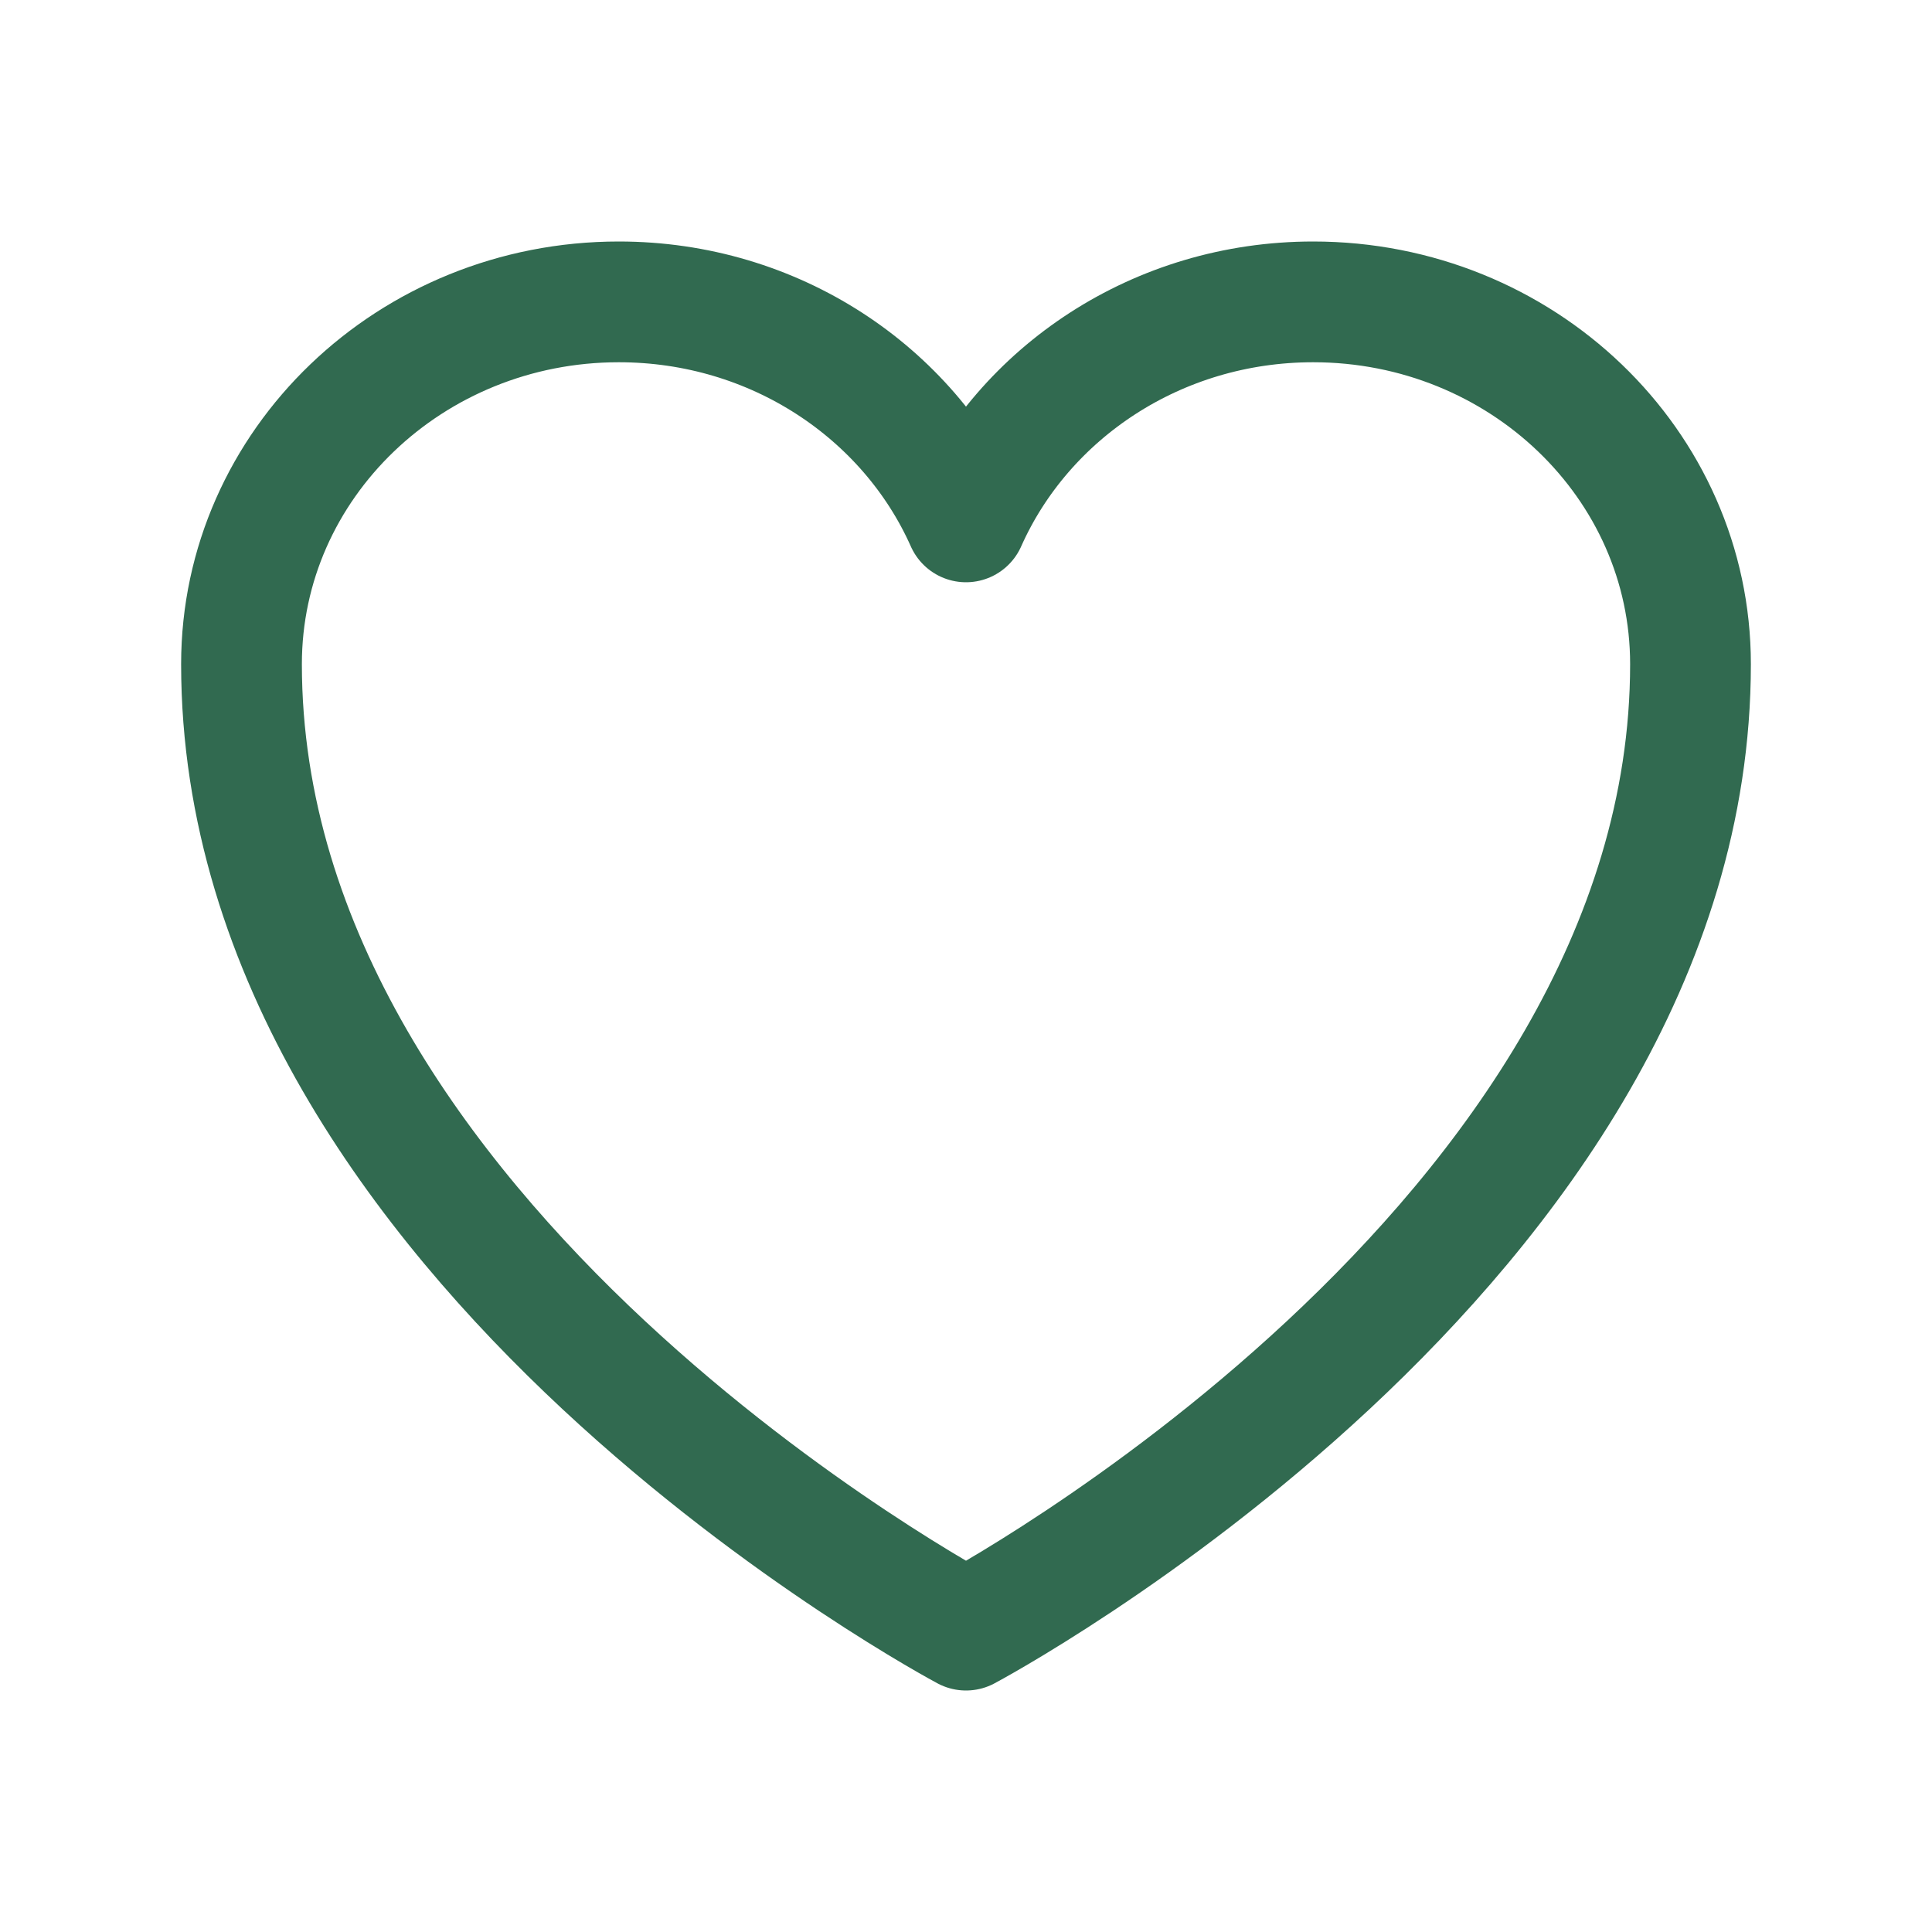
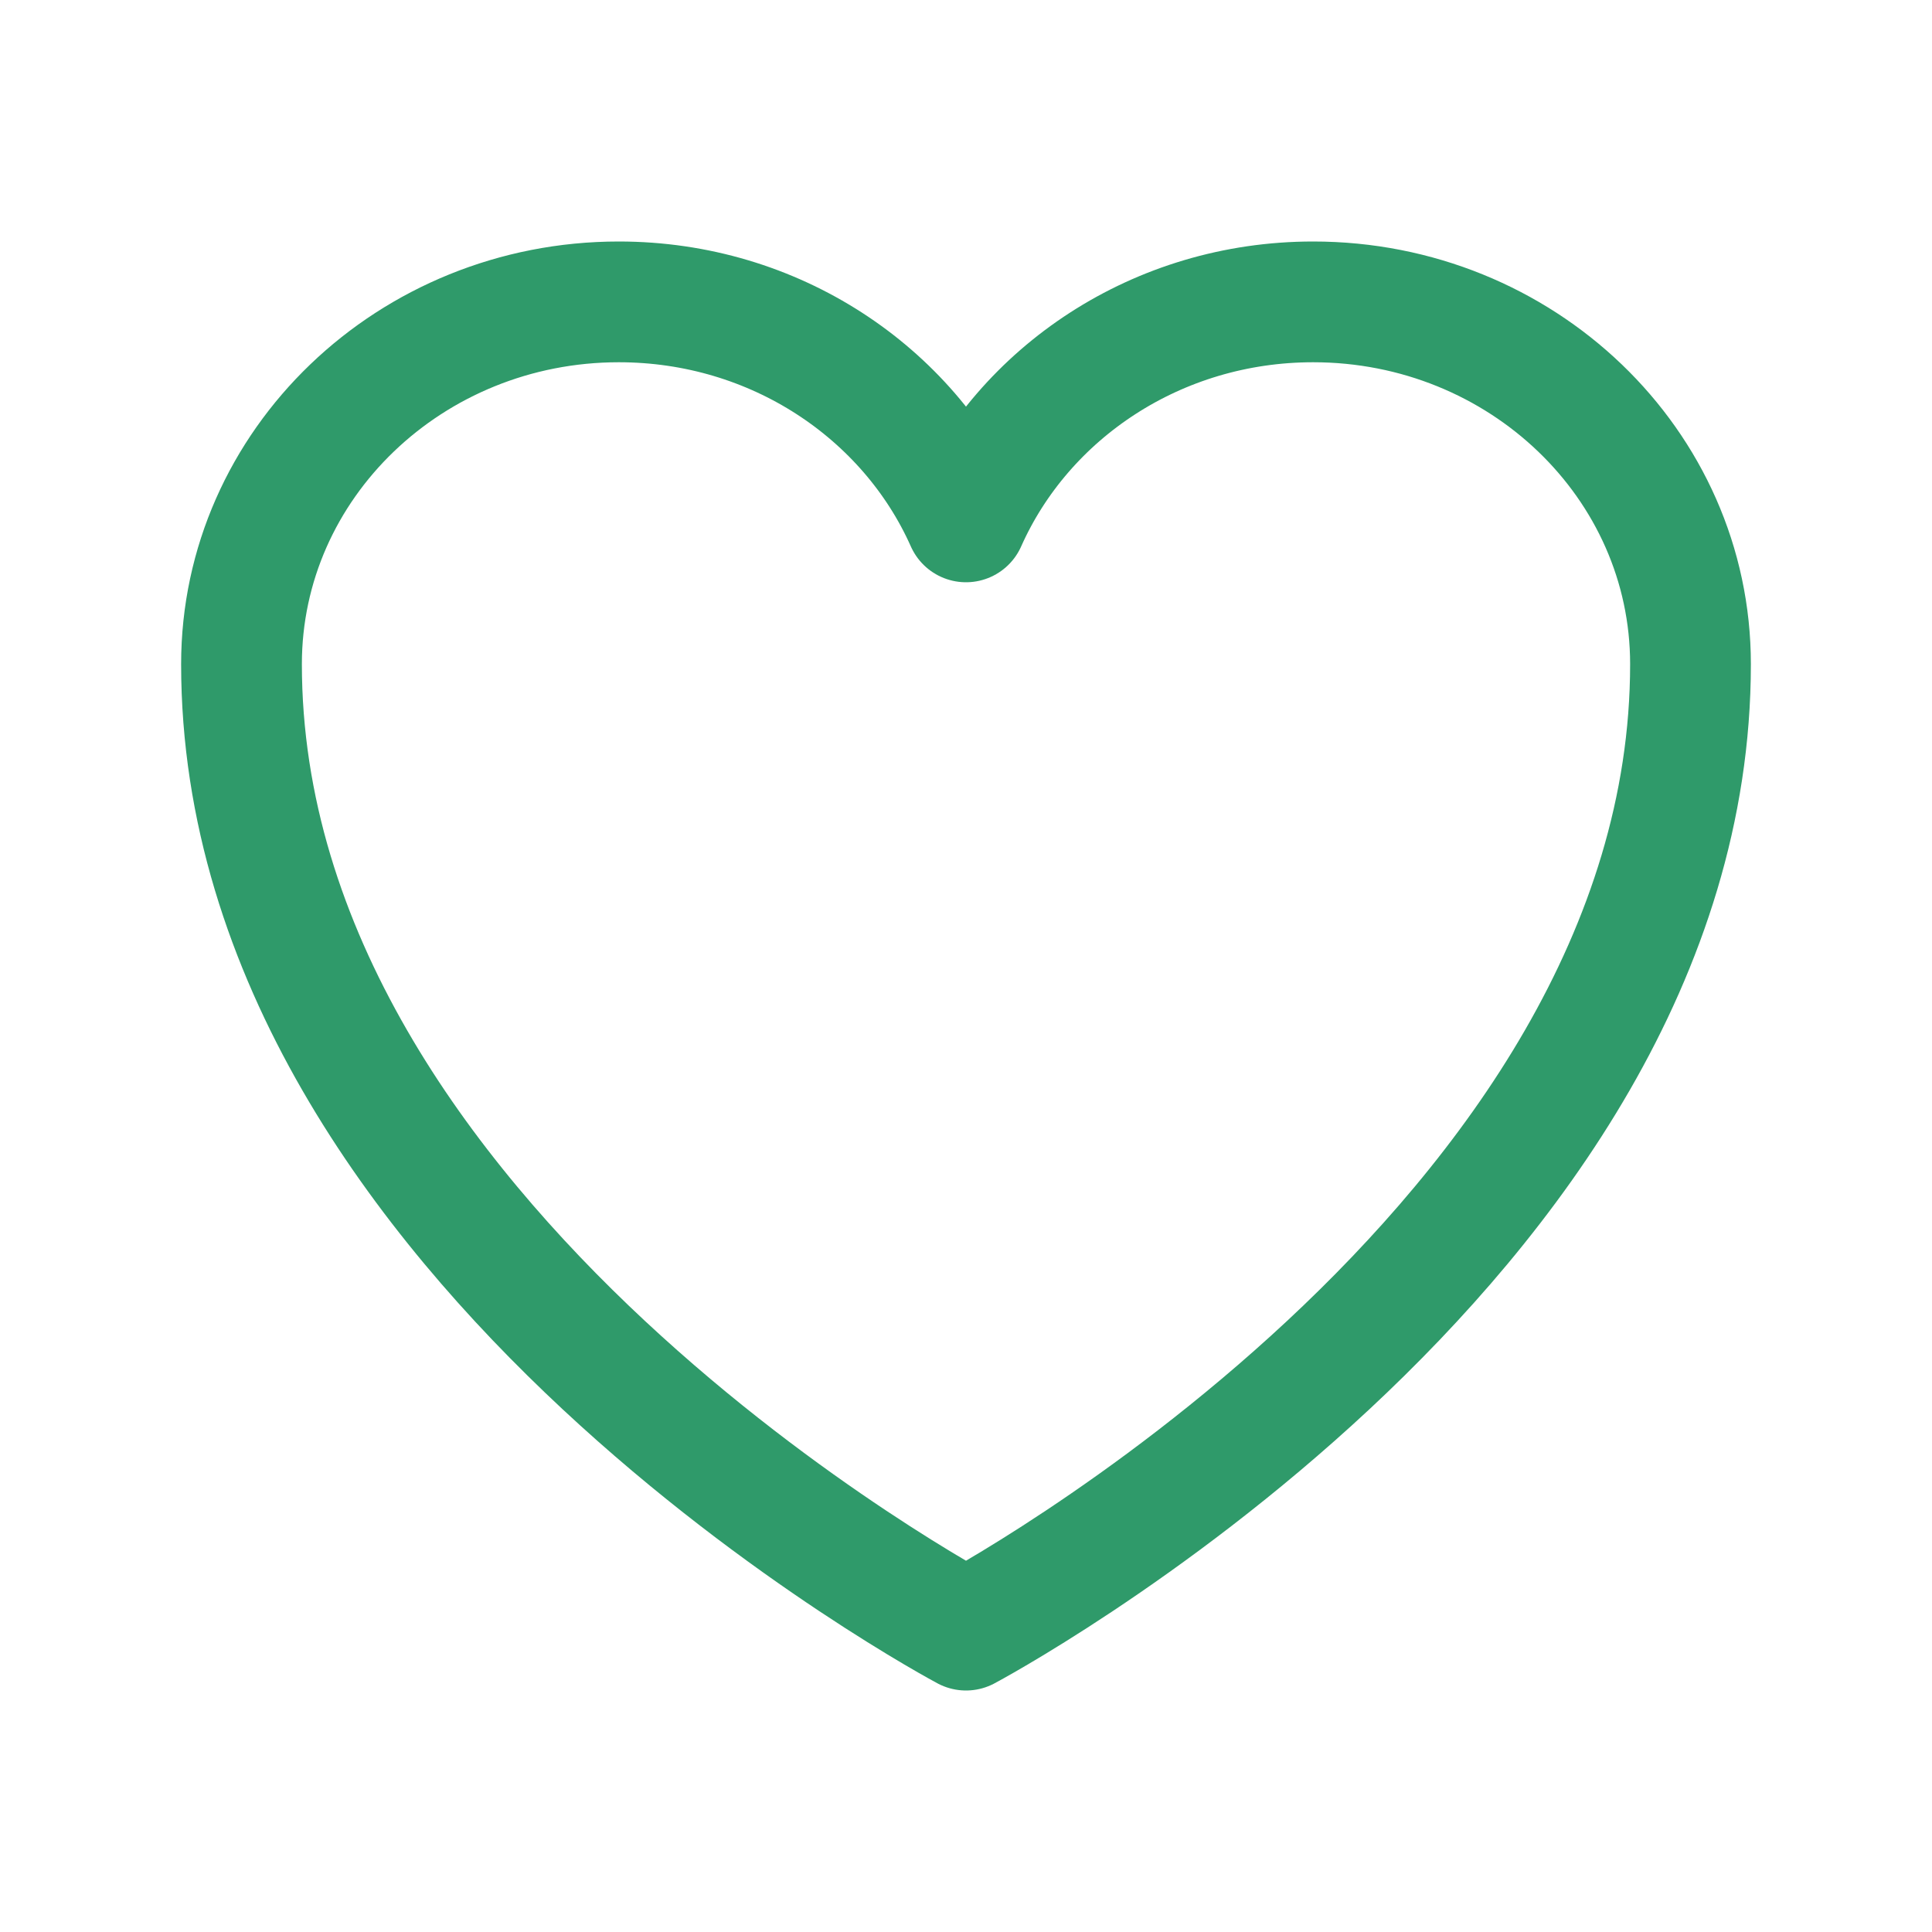
- <svg xmlns="http://www.w3.org/2000/svg" fill="none" viewBox="0 0 24 24" stroke-width="1.5" stroke="#316A50" class="w-6 h-6">
+ <svg xmlns="http://www.w3.org/2000/svg" fill="none" viewBox="0 0 24 24" stroke-width="1.5" stroke="#2F9A6A" class="w-6 h-6">
  <path stroke-linecap="round" stroke-linejoin="round" d="M21 8.25c0-2.485-2.099-4.5-4.688-4.5-1.935 0-3.597 1.126-4.312 2.733-.715-1.607-2.377-2.733-4.313-2.733C5.1 3.75 3 5.765 3 8.25c0 7.22 9 12 9 12s9-4.78 9-12z" />
</svg>
